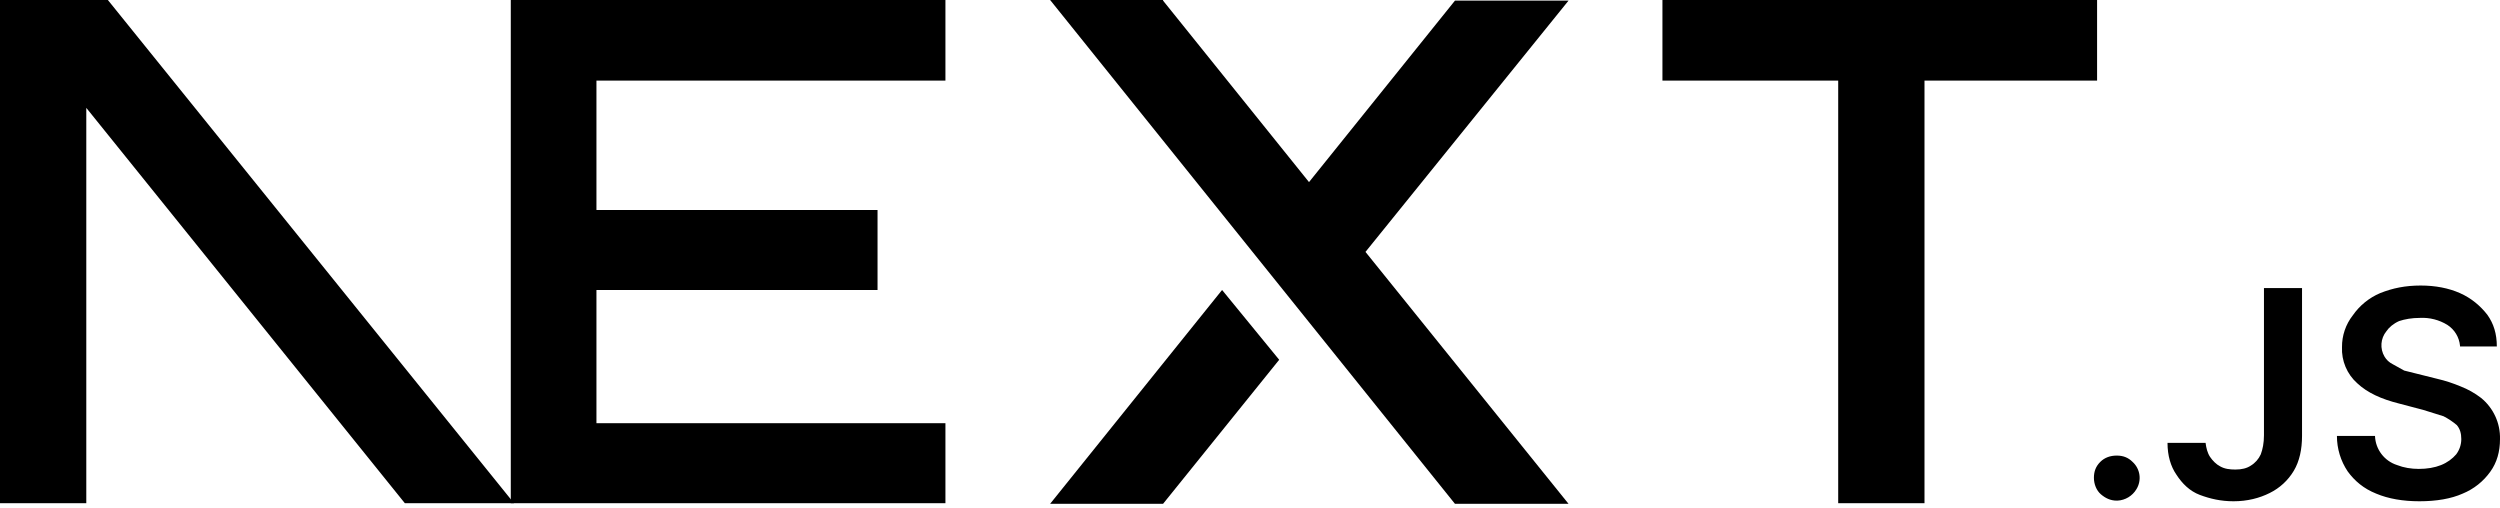
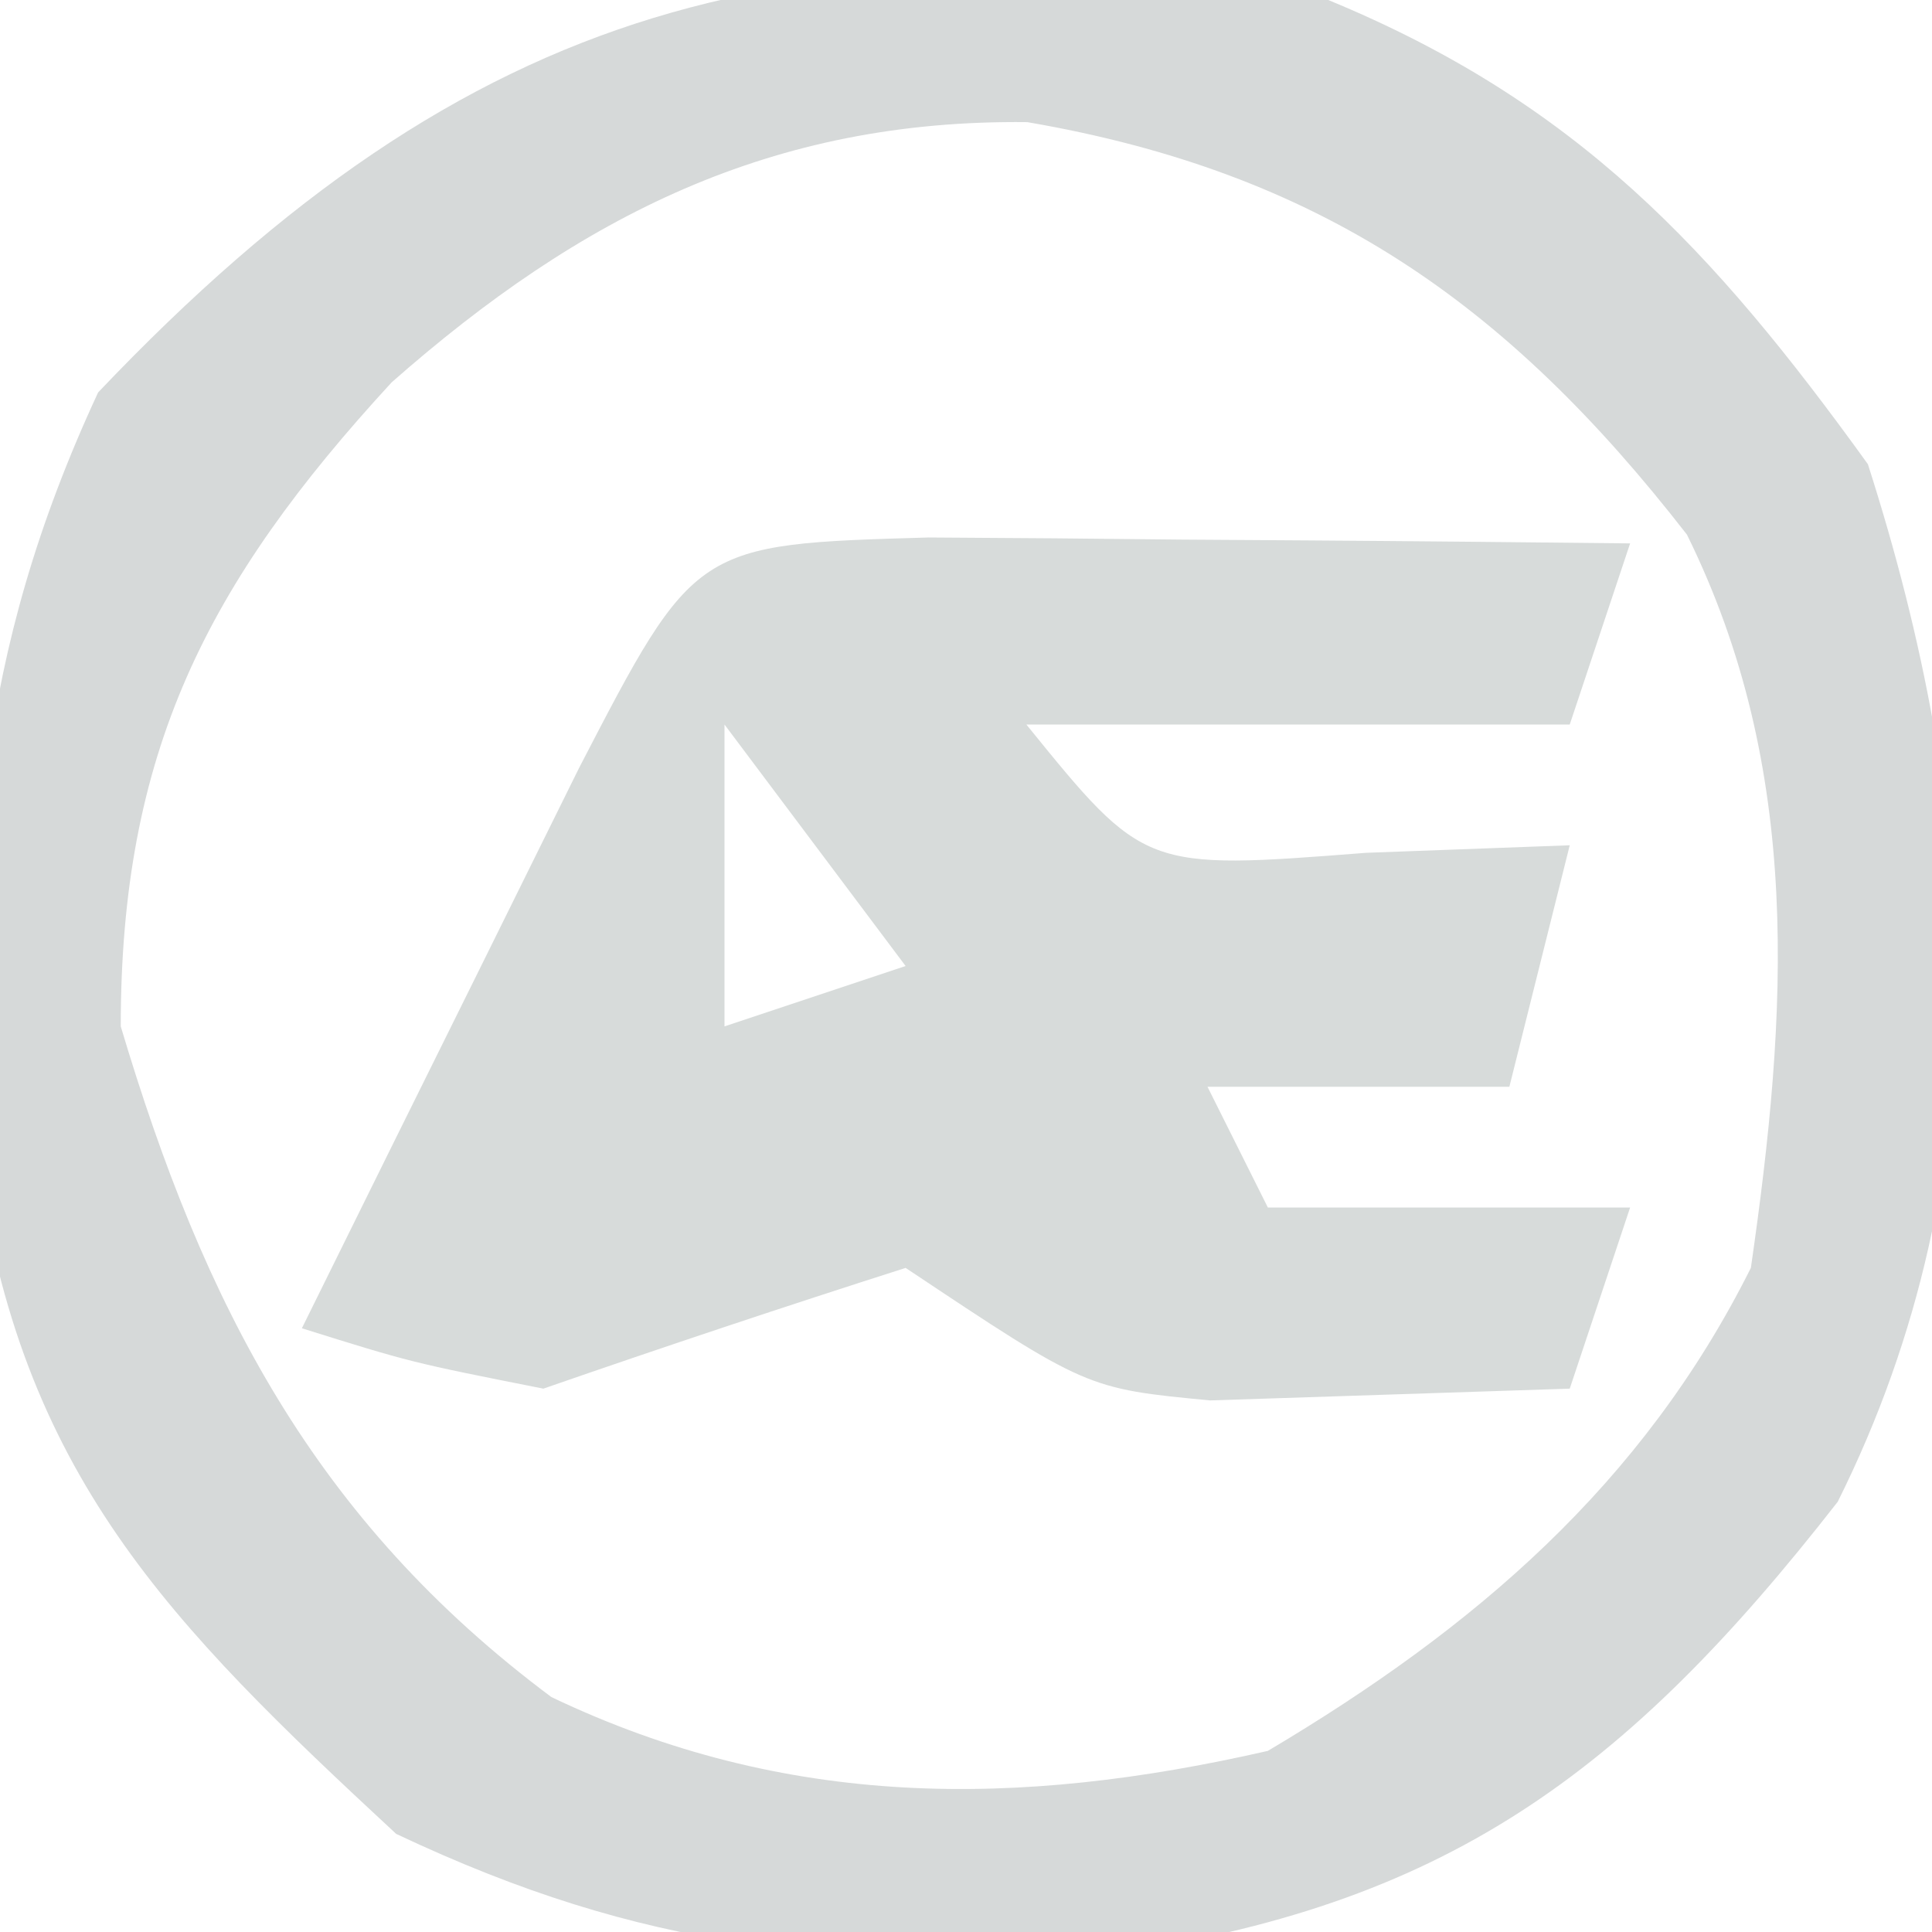
- <svg xmlns="http://www.w3.org/2000/svg" fill="none" viewBox="0 0 394 80">
-   <path fill="#000" d="M262 0h68.5v12.7h-27.2v66.6h-13.6V12.7H262V0ZM149 0v12.7H94v20.4h44.3v12.6H94v21h55v12.6H80.5V0h68.7zm34.3 0h-17.8l63.8 79.4h17.9l-32-39.7 32-39.6h-17.9l-23 28.6-23-28.6zm18.3 56.7-9-11-27.1 33.7h17.8l18.3-22.7z" />
-   <path fill="#000" d="M81 79.3 17 0H0v79.3h13.6V17l50.2 62.3H81Zm252.6-.4c-1 0-1.8-.4-2.5-1s-1.1-1.6-1.1-2.6.3-1.8 1-2.5 1.6-1 2.6-1 1.8.3 2.5 1a3.4 3.4 0 0 1 .6 4.3 3.7 3.7 0 0 1-3 1.8zm23.2-33.5h6v23.3c0 2.1-.4 4-1.3 5.5a9.1 9.1 0 0 1-3.8 3.5c-1.6.8-3.5 1.3-5.7 1.3-2 0-3.7-.4-5.3-1s-2.8-1.8-3.7-3.2c-.9-1.3-1.4-3-1.4-5h6c.1.8.3 1.6.7 2.2s1 1.2 1.6 1.5c.7.4 1.5.5 2.4.5 1 0 1.8-.2 2.4-.6a4 4 0 0 0 1.6-1.8c.3-.8.5-1.8.5-3V45.5zm30.9 9.1a4.4 4.4 0 0 0-2-3.3 7.5 7.5 0 0 0-4.3-1.1c-1.3 0-2.4.2-3.3.5-.9.4-1.6 1-2 1.6a3.5 3.5 0 0 0-.3 4c.3.5.7.9 1.3 1.2l1.8 1 2 .5 3.2.8c1.3.3 2.5.7 3.7 1.2a13 13 0 0 1 3.2 1.8 8.1 8.1 0 0 1 3 6.5c0 2-.5 3.7-1.5 5.1a10 10 0 0 1-4.4 3.5c-1.8.8-4.1 1.2-6.8 1.2-2.6 0-4.9-.4-6.8-1.2-2-.8-3.4-2-4.5-3.5a10 10 0 0 1-1.7-5.6h6a5 5 0 0 0 3.5 4.6c1 .4 2.2.6 3.4.6 1.3 0 2.5-.2 3.5-.6 1-.4 1.8-1 2.4-1.7a4 4 0 0 0 .8-2.4c0-.9-.2-1.6-.7-2.2a11 11 0 0 0-2.1-1.4l-3.2-1-3.8-1c-2.8-.7-5-1.7-6.6-3.2a7.2 7.2 0 0 1-2.4-5.7 8 8 0 0 1 1.7-5 10 10 0 0 1 4.3-3.5c2-.8 4-1.2 6.4-1.2 2.3 0 4.4.4 6.2 1.2 1.8.8 3.2 2 4.3 3.4 1 1.4 1.5 3 1.5 5h-5.8z" />
+ <svg xmlns="http://www.w3.org/2000/svg" version="1.1" width="32" height="32">
+   <path d="M0 0 C4.109 1.694 6.368 4.123 8.938 7.688 C10.785 13.448 11.201 19.337 8.438 24.875 C4.912 29.395 1.921 31.588 -3.688 32.379 C-8.222 32.57 -11.298 32.332 -15.438 30.375 C-19.198 26.889 -21.675 24.415 -22.383 19.156 C-22.561 14.358 -22.413 10.891 -20.375 6.5 C-14.187 -0.013 -8.83 -1.361 0 0 Z M-15.512 6.332 C-18.59 9.675 -20 12.472 -20 17 C-18.627 21.602 -16.794 25.179 -12.867 28.109 C-8.98 29.964 -5.147 29.948 -1 29 C2.425 26.966 5.206 24.588 7 21 C7.611 16.772 7.866 12.755 5.941 8.855 C2.949 5.003 -0.148 2.854 -4.984 2.023 C-9.214 1.974 -12.38 3.573 -15.512 6.332 Z " fill="#D6D9D9" transform="translate(22,0)" />
+   <path d="M0 0 C1.395 0.007 2.789 0.019 4.184 0.035 C4.895 0.04 5.605 0.044 6.338 0.049 C8.099 0.061 9.86 0.079 11.621 0.098 C11.291 1.088 10.961 2.078 10.621 3.098 C7.651 3.098 4.681 3.098 1.621 3.098 C3.577 5.509 3.577 5.509 7.246 5.223 C8.36 5.181 9.474 5.14 10.621 5.098 C10.291 6.418 9.961 7.738 9.621 9.098 C7.971 9.098 6.321 9.098 4.621 9.098 C4.951 9.758 5.281 10.418 5.621 11.098 C7.601 11.098 9.581 11.098 11.621 11.098 C11.291 12.088 10.961 13.078 10.621 14.098 C9.363 14.139 8.105 14.18 6.809 14.223 C6.101 14.246 5.393 14.269 4.664 14.293 C2.621 14.098 2.621 14.098 -0.379 12.098 C-2.387 12.739 -4.387 13.407 -6.379 14.098 C-8.57 13.664 -8.57 13.664 -10.379 13.098 C-9.402 11.117 -8.422 9.138 -7.441 7.16 C-6.896 6.058 -6.351 4.956 -5.789 3.82 C-3.868 0.112 -3.868 0.112 0 0 Z M-3.379 3.098 C-3.379 4.748 -3.379 6.398 -3.379 8.098 C-2.389 7.768 -1.399 7.438 -0.379 7.098 C-1.369 5.778 -2.359 4.458 -3.379 3.098 Z " fill="#D7DBDA" transform="translate(15.37891,8.902344)" />
</svg>
